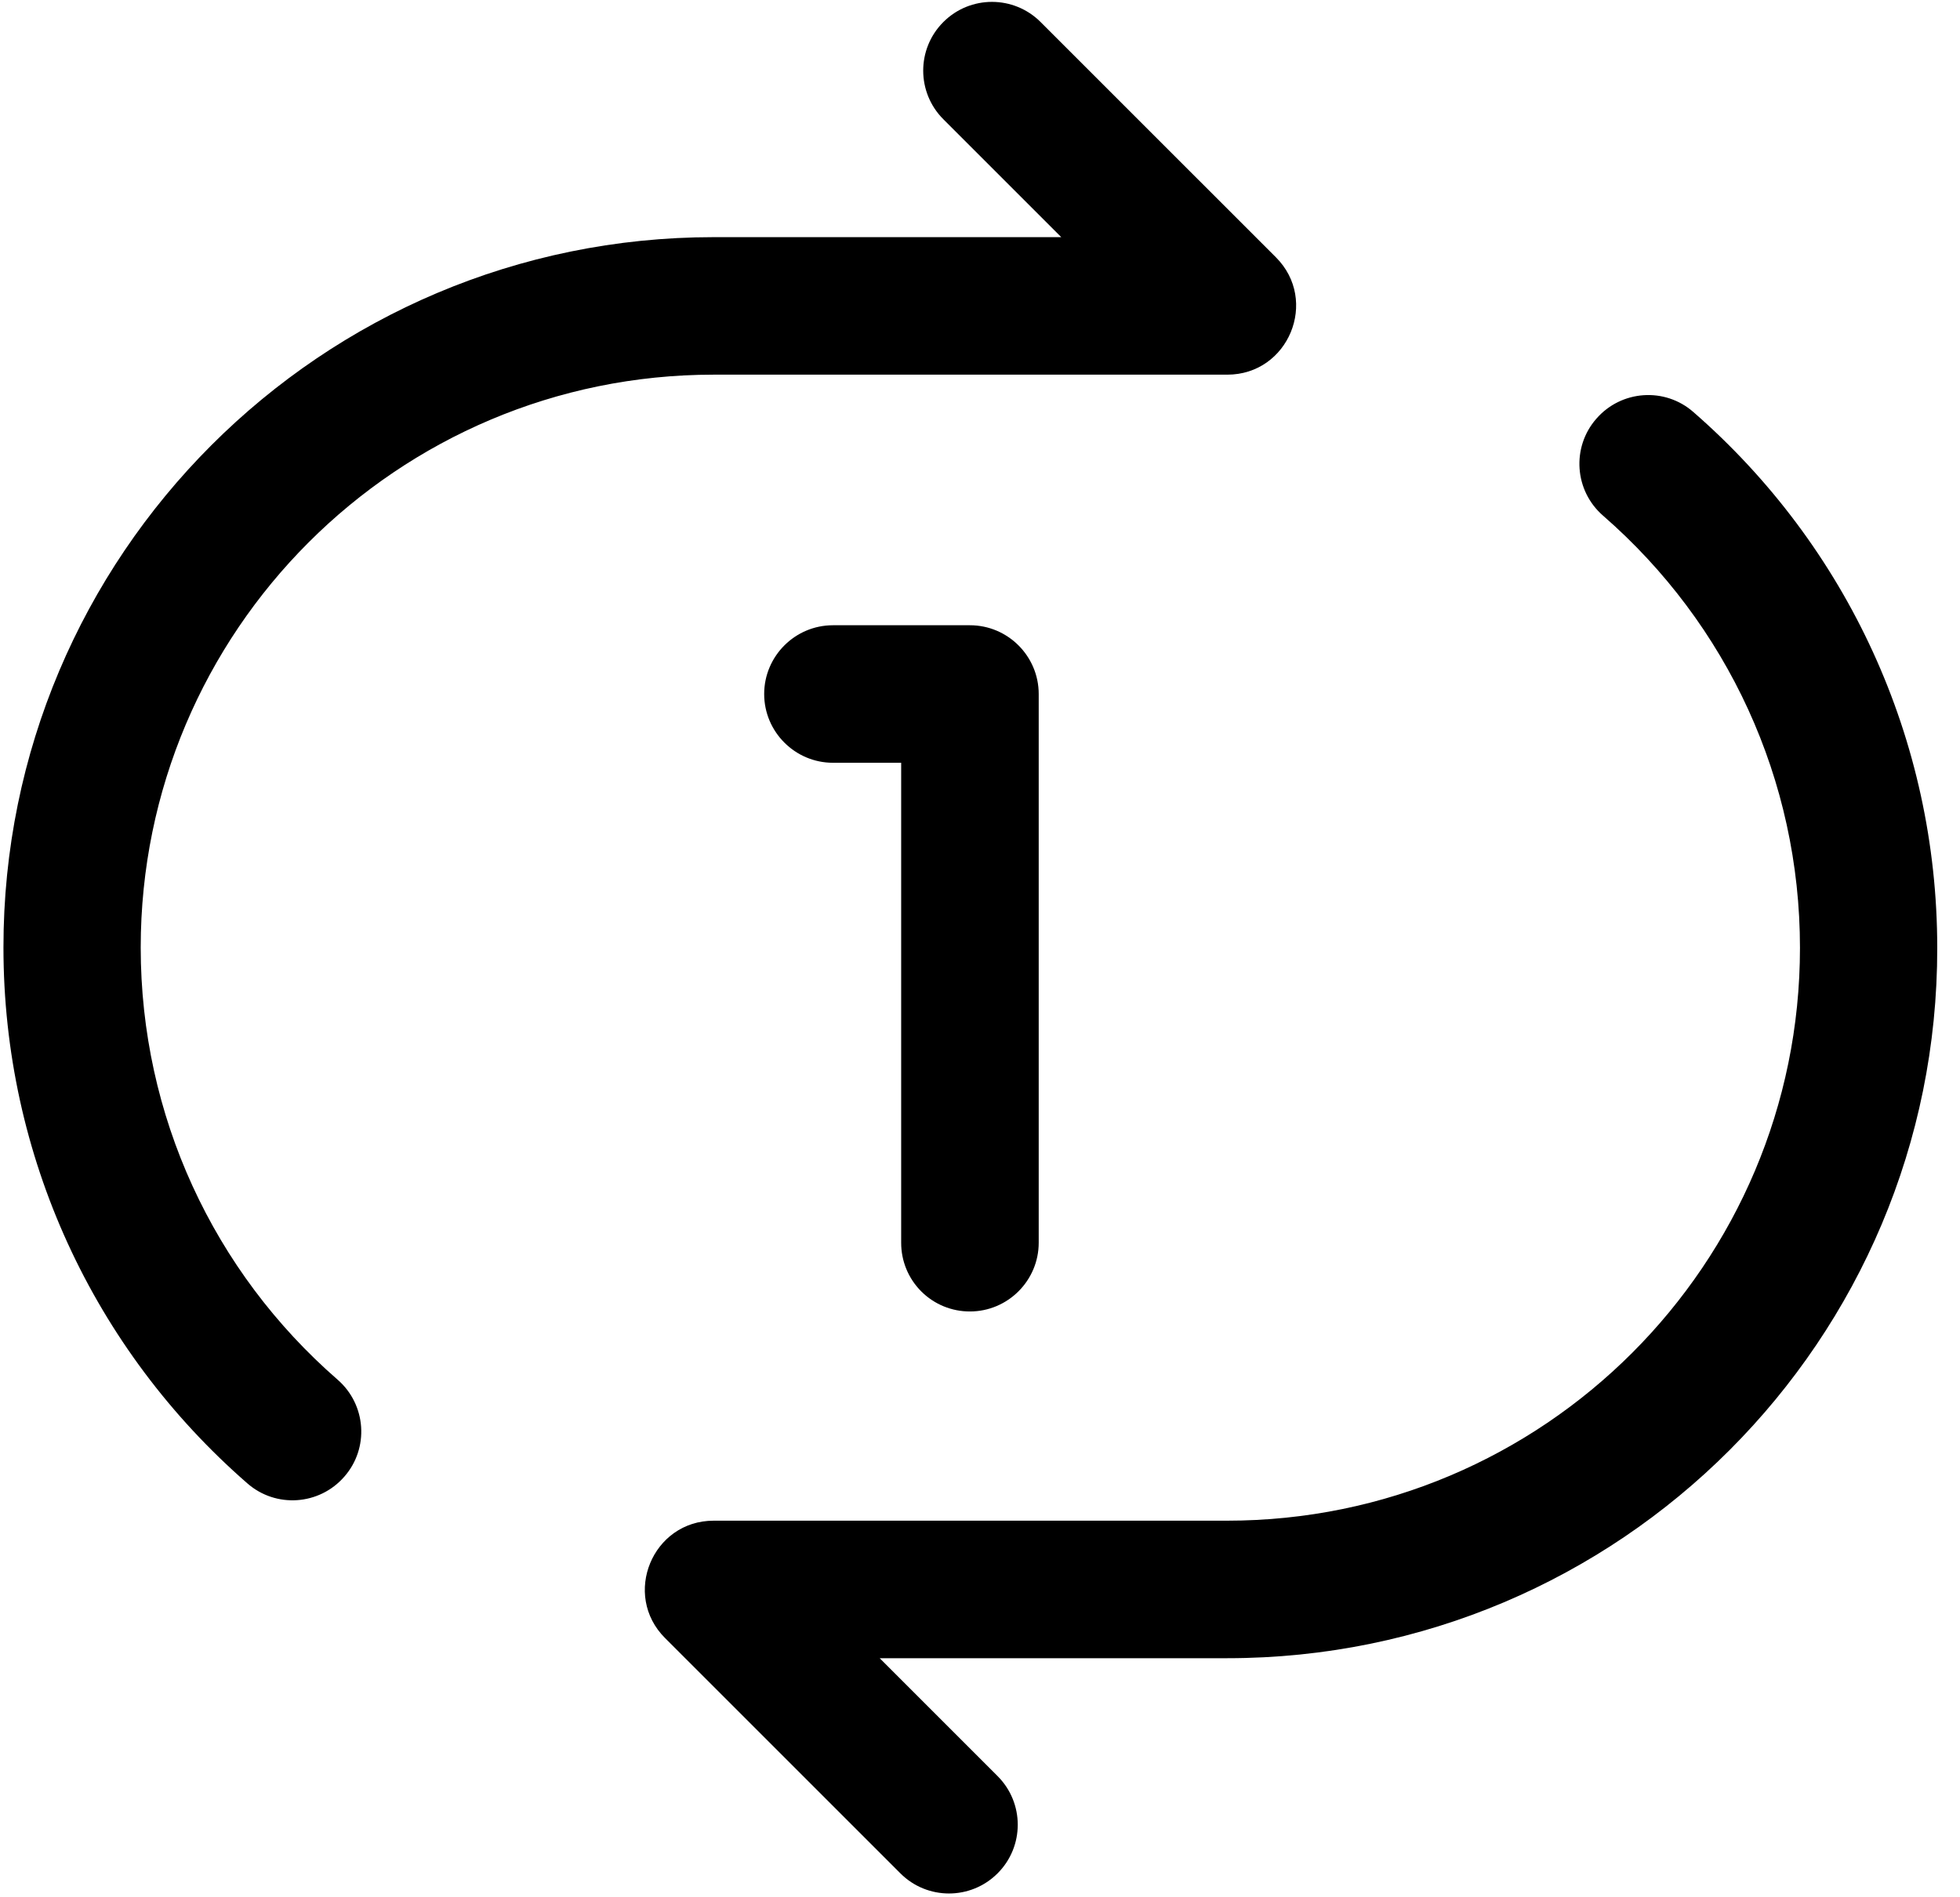
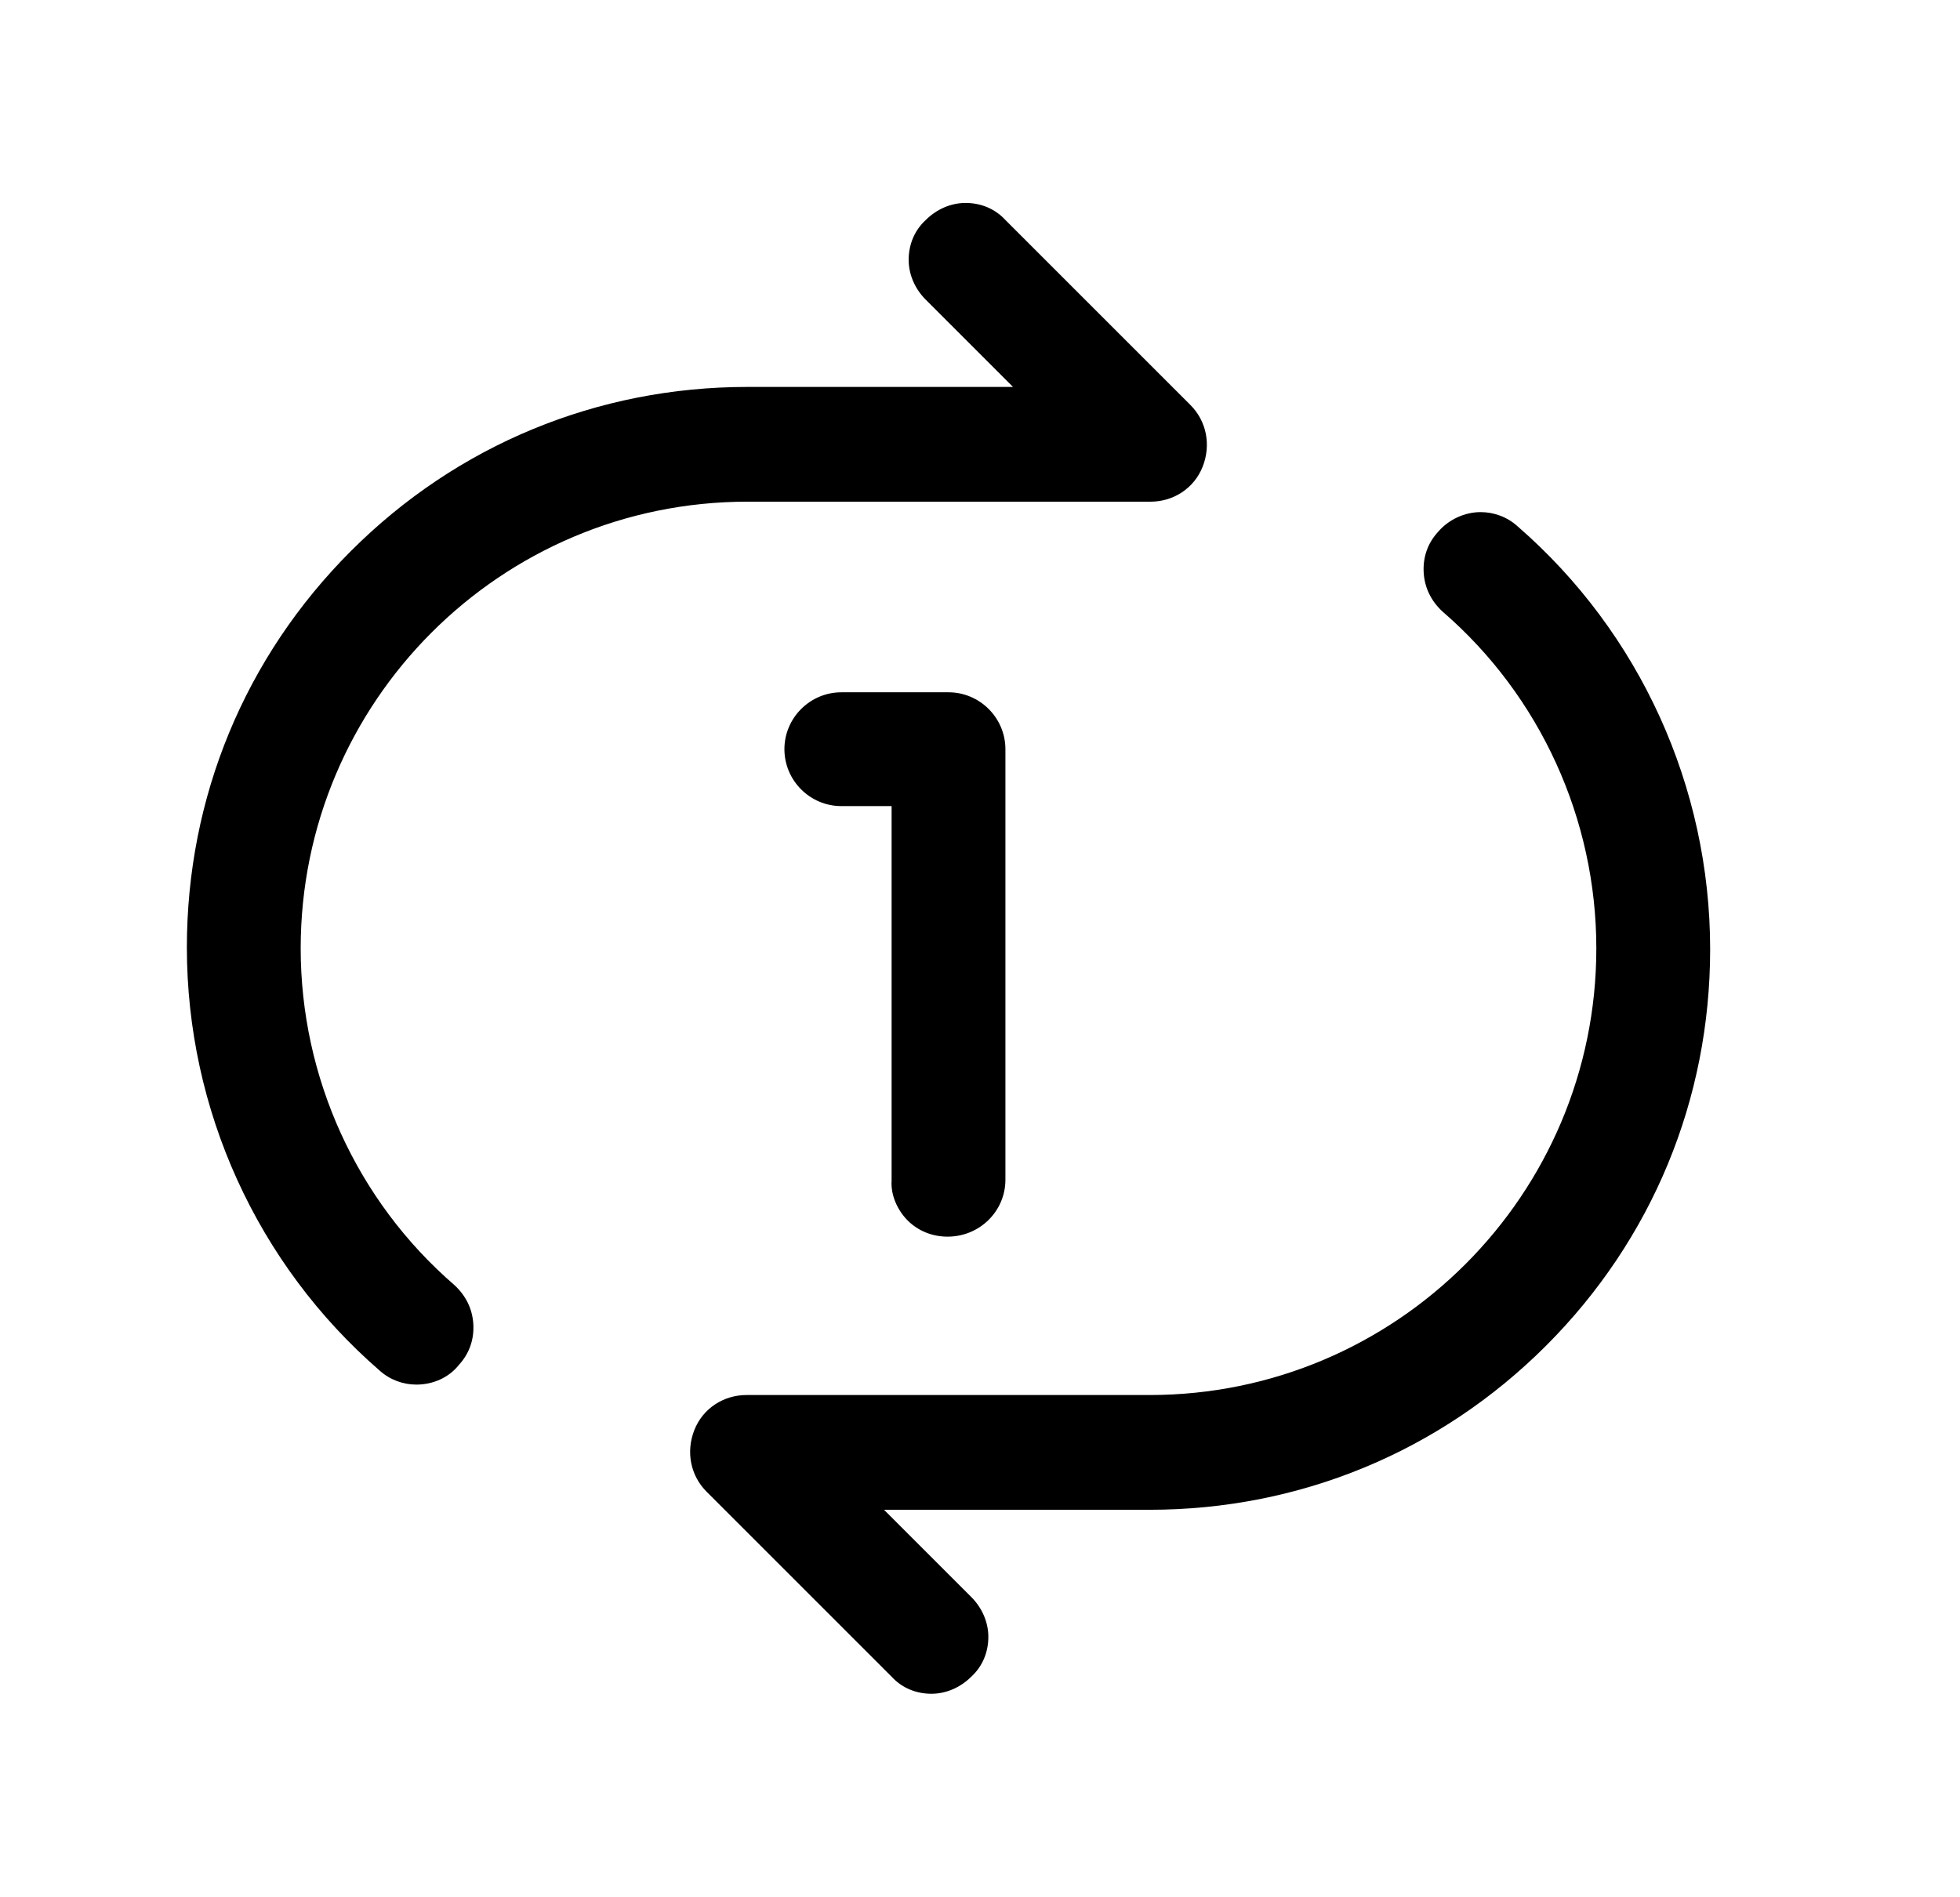
<svg xmlns="http://www.w3.org/2000/svg" class="icon" width="200px" height="193.57px" viewBox="0 0 1058 1024" version="1.1">
-   <path d="M662.482 895.236H474.851l63.649 63.657c14.502 14.5 14.502 37.992 0 52.492-14.499 14.501-37.984 14.501-52.484 0l-127.025-127.025c-23.343-23.343-6.812-63.366 26.247-63.366h277.095c170.815 0 309.289-138.473 309.289-309.28 0-90.626-39.146-174.875-106.288-233.312-15.512-13.48-17.105-36.972-3.624-52.345 13.487-15.511 36.978-17.111 52.349-3.624 83.087 72.352 131.664 176.905 131.664 289.282 0.287 211.696-171.396 383.522-383.24 383.522zM486.448 670.925V411.806h-36.83c-20.439 0-37.12-16.676-37.12-37.122 0-20.447 16.682-37.121 37.12-37.121h73.953c20.447 0 37.121 16.674 37.121 37.121v296.241c0 20.441-16.674 37.112-37.121 37.112a37.001 37.001 0 0 1-37.122-37.112z m-101.209-542.892h187.629L509.219 64.383c-14.5-14.501-14.5-37.992 0-52.493s37.986-14.5 52.487 0l127.025 127.017c23.343 23.352 6.811 63.368-26.248 63.368H385.239c-170.809 0-309.29 138.48-309.29 309.29 0 90.626 39.152 174.87 106.289 233.304 15.511 13.486 17.11 36.979 3.624 52.35-13.489 15.515-36.972 17.106-52.343 3.625-83.085-72.359-131.662-176.902-131.662-289.279-0.144-211.702 171.536-383.531 383.382-383.531z m0 0" />
+   <path d="M502.784 914.432c-8.192 0-15.872-3.072-21.504-9.216l-99.84-99.84c-8.704-8.704-11.264-21.504-6.656-33.28 4.608-11.776 15.872-18.944 28.16-18.944h217.6c133.12 0 241.152-108.032 241.152-241.152 0-69.632-30.208-136.192-82.944-181.76-6.144-5.632-9.728-12.8-10.24-20.992-0.512-8.192 2.048-15.872 7.68-22.016 5.632-6.656 14.336-10.752 23.04-10.752 7.168 0 14.336 2.56 19.968 7.68 66.048 57.344 103.936 140.8 103.936 228.352 0 80.896-31.232 156.672-88.576 214.016-57.344 57.344-133.12 88.576-214.016 88.576h-143.36l47.104 47.104c5.632 5.632 9.216 13.312 9.216 21.504s-3.072 15.872-9.216 21.504c-5.632 5.632-13.312 9.216-21.504 9.216zM224.768 747.52c-7.168 0-14.336-2.56-19.968-7.68-66.048-57.344-103.936-140.8-103.936-228.352 0-80.896 31.232-156.672 88.576-214.016 57.344-57.344 133.12-88.576 214.016-88.576h143.36l-47.104-47.104c-5.632-5.632-9.216-13.312-9.216-21.504s3.072-15.872 9.216-21.504c5.632-5.632 13.312-9.216 21.504-9.216s15.872 3.072 21.504 9.216l99.84 99.84c8.704 8.704 11.264 21.504 6.656 33.28-4.608 11.776-15.872 18.944-28.16 18.944H403.456c-133.12 0-241.152 108.032-241.152 241.152 0 69.632 30.208 136.192 82.944 181.76 6.144 5.632 9.728 12.8 10.24 20.992 0.512 8.192-2.048 15.872-7.68 22.016-5.632 7.168-14.336 10.752-23.04 10.752z m286.72-79.872c-8.192 0-15.872-3.072-21.504-8.704s-9.216-13.824-8.704-21.504V435.2h-27.136c-16.896 0-30.72-13.824-30.72-30.72s13.824-30.72 30.72-30.72H512c16.896 0 30.72 13.824 30.72 30.72v232.448c0 16.896-13.824 30.72-31.232 30.72z" />
</svg>
